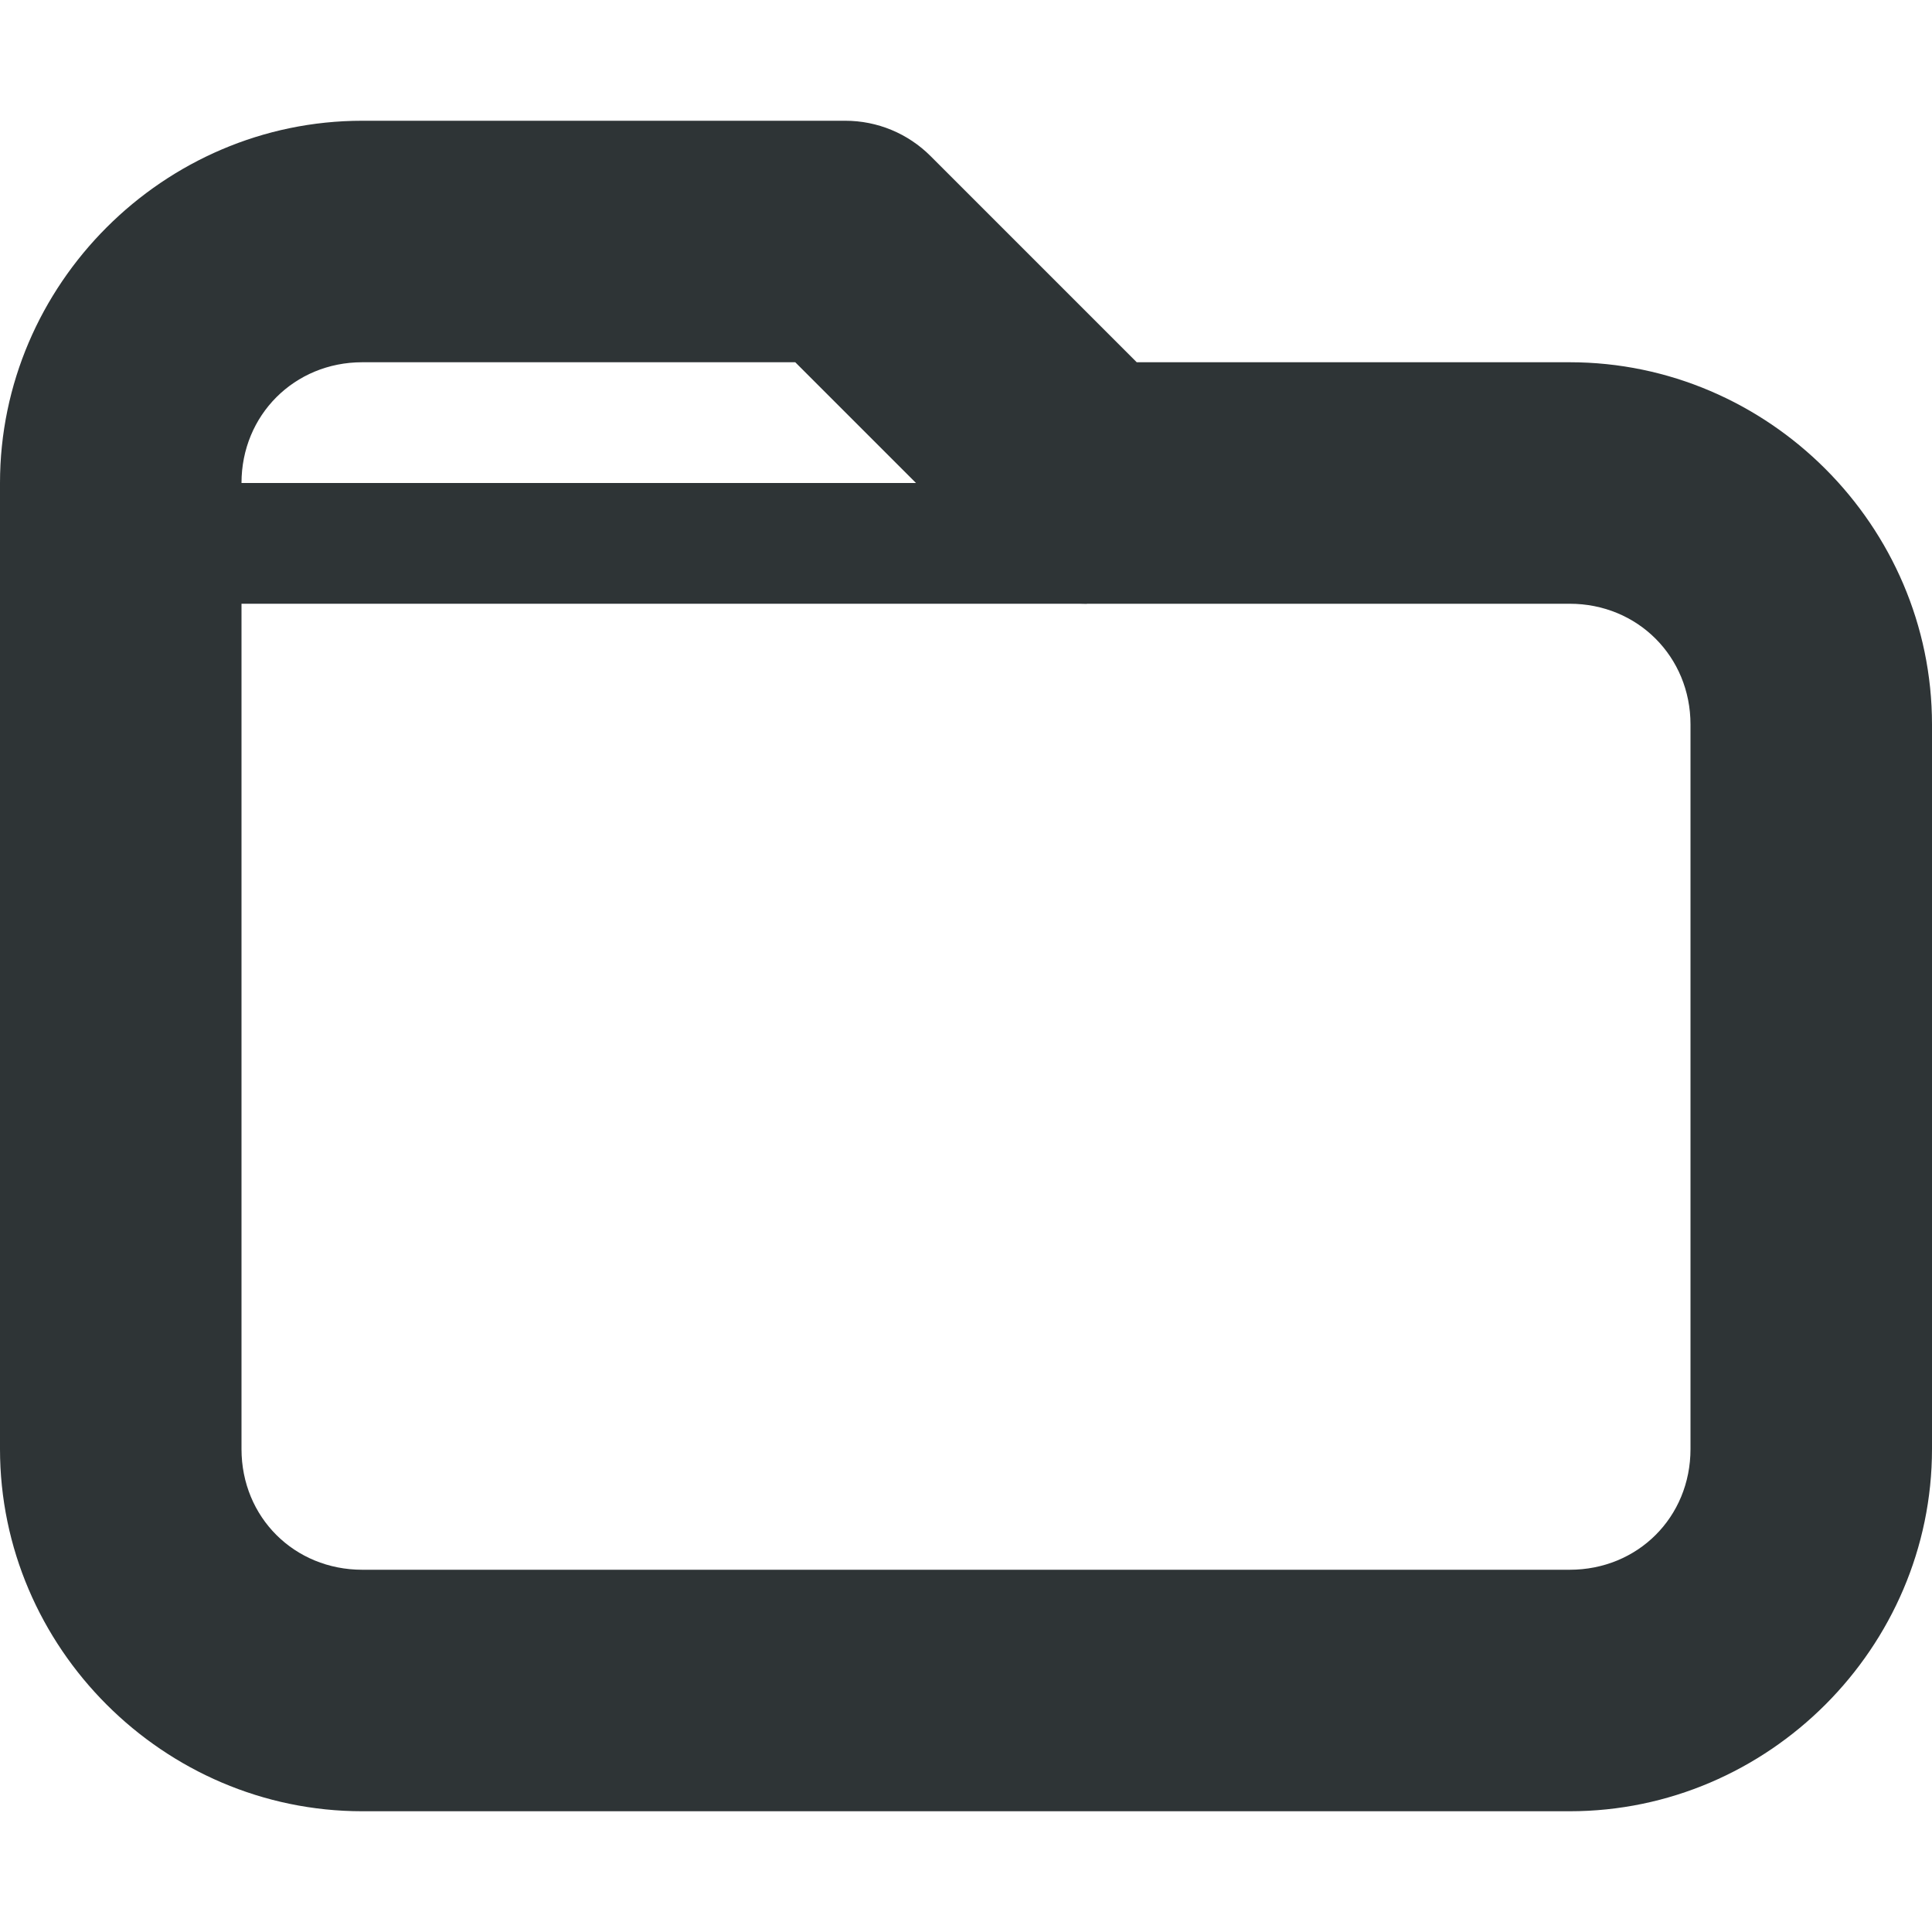
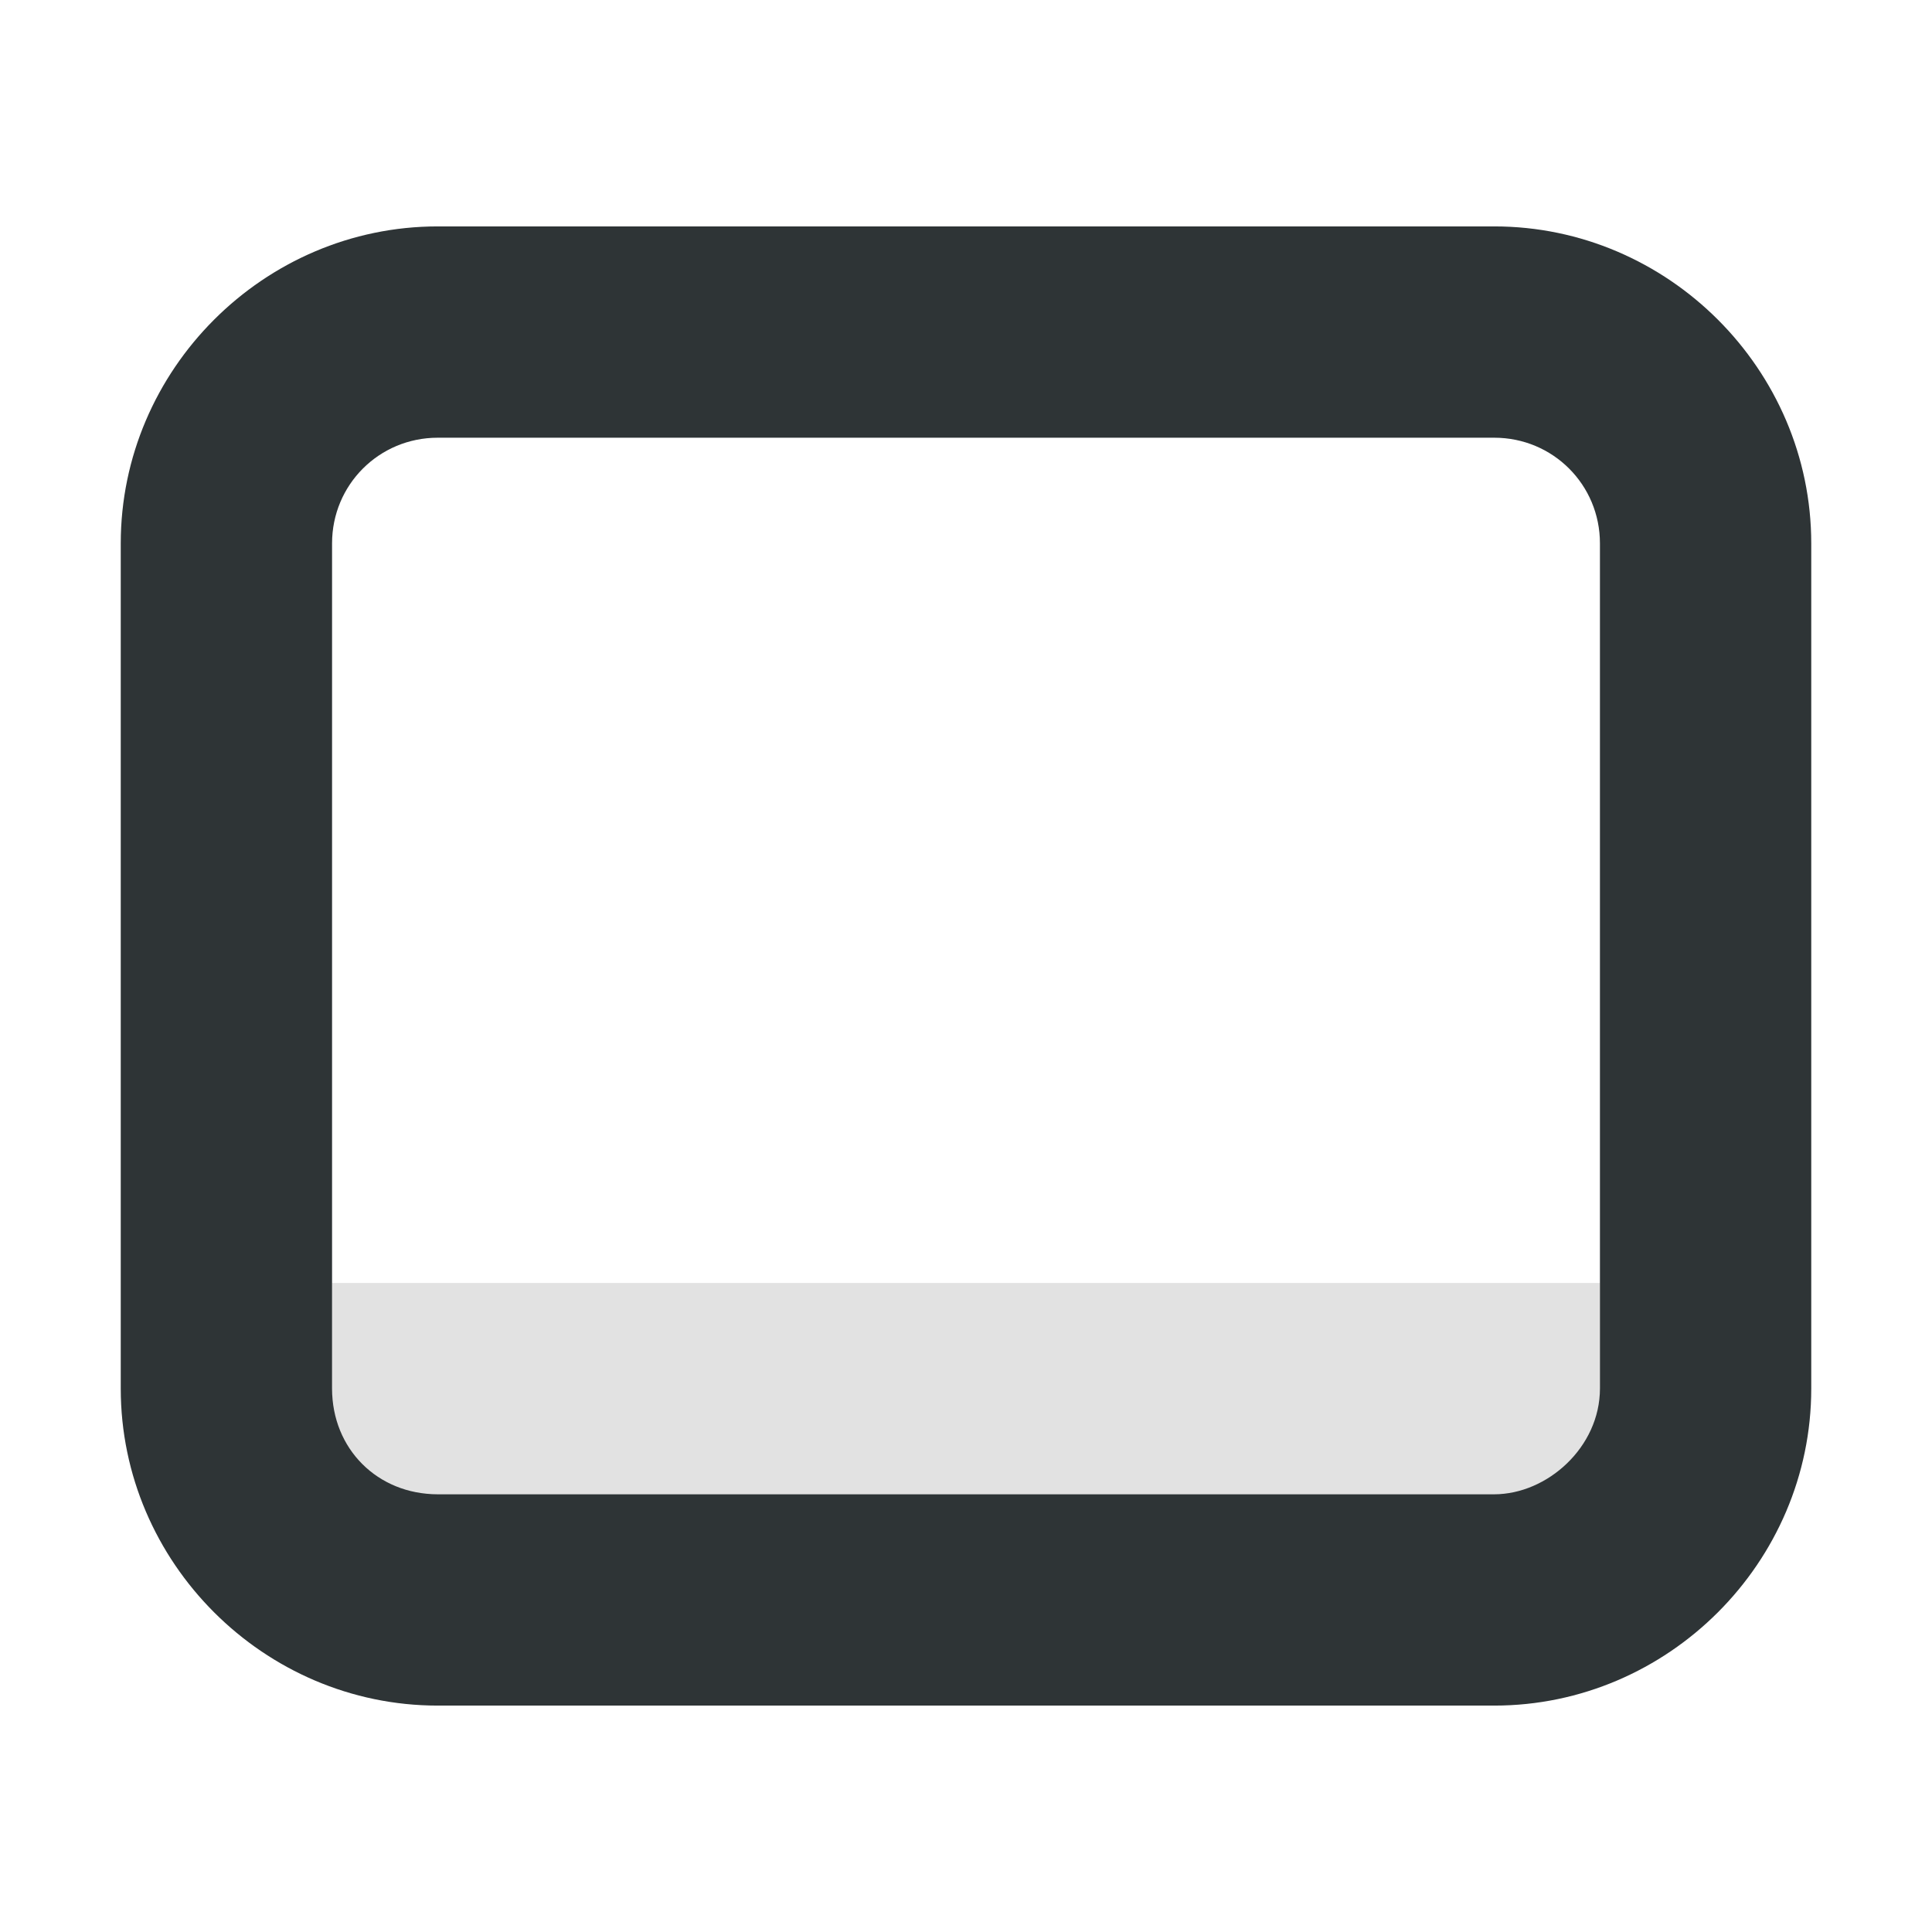
- <svg xmlns="http://www.w3.org/2000/svg" height="16px" viewBox="0 0 16 16" width="16px">
-   <g fill="#2e3436">
-     <path d="m 1 4 v 1 h 8 v -1 z m 0 0" />
-     <path d="m 3 1 c -1.645 0 -3 1.355 -3 3 v 8 c 0 1.645 1.355 3 3 3 h 10 c 1.645 0 3 -1.355 3 -3 v -6 c 0 -1.645 -1.355 -3 -3 -3 h -3.586 l -1.707 -1.707 c -0.188 -0.188 -0.441 -0.293 -0.707 -0.293 z m 0 2 h 3.586 l 1.707 1.707 c 0.188 0.188 0.441 0.293 0.707 0.293 h 4 c 0.562 0 1 0.438 1 1 v 6 c 0 0.566 -0.438 1 -1 1 h -10 c -0.562 0 -1 -0.434 -1 -1 v -8 c 0 -0.562 0.438 -1 1 -1 z m 0 0" />
+ <svg xmlns="http://www.w3.org/2000/svg" height="16px" viewBox="0 0 16 16" width="16px" version="1.1" id="svg382">
+   <defs id="defs386">
+     </defs>
+   <g id="g1256" transform="matrix(0.875,0,0,0.875,1,1)">
+     <path d="m 2,11 h 12 v 2 H 2 Z" fill="#2e3436" id="path787" style="fill:#bebebe;fill-opacity:0.443" />
+     <path d="M 3,1 C 1.355,1 0,2.355 0,4 v 8 c 0,1.645 1.355,3 3,3 h 10 c 1.645,0 3,-1.355 3,-3 V 4 C 16,2.355 14.645,1 13,1 Z M 3,3 h 10 c 0.555,0 1,0.445 1,1 v 8 c 0,0.555 -0.5,1 -1,1 H 3 C 2.43,13 2,12.57 2,12 V 4 C 2,3.445 2.445,3 3,3 Z" fill="#2e3436" id="path2" />
  </g>
</svg>
